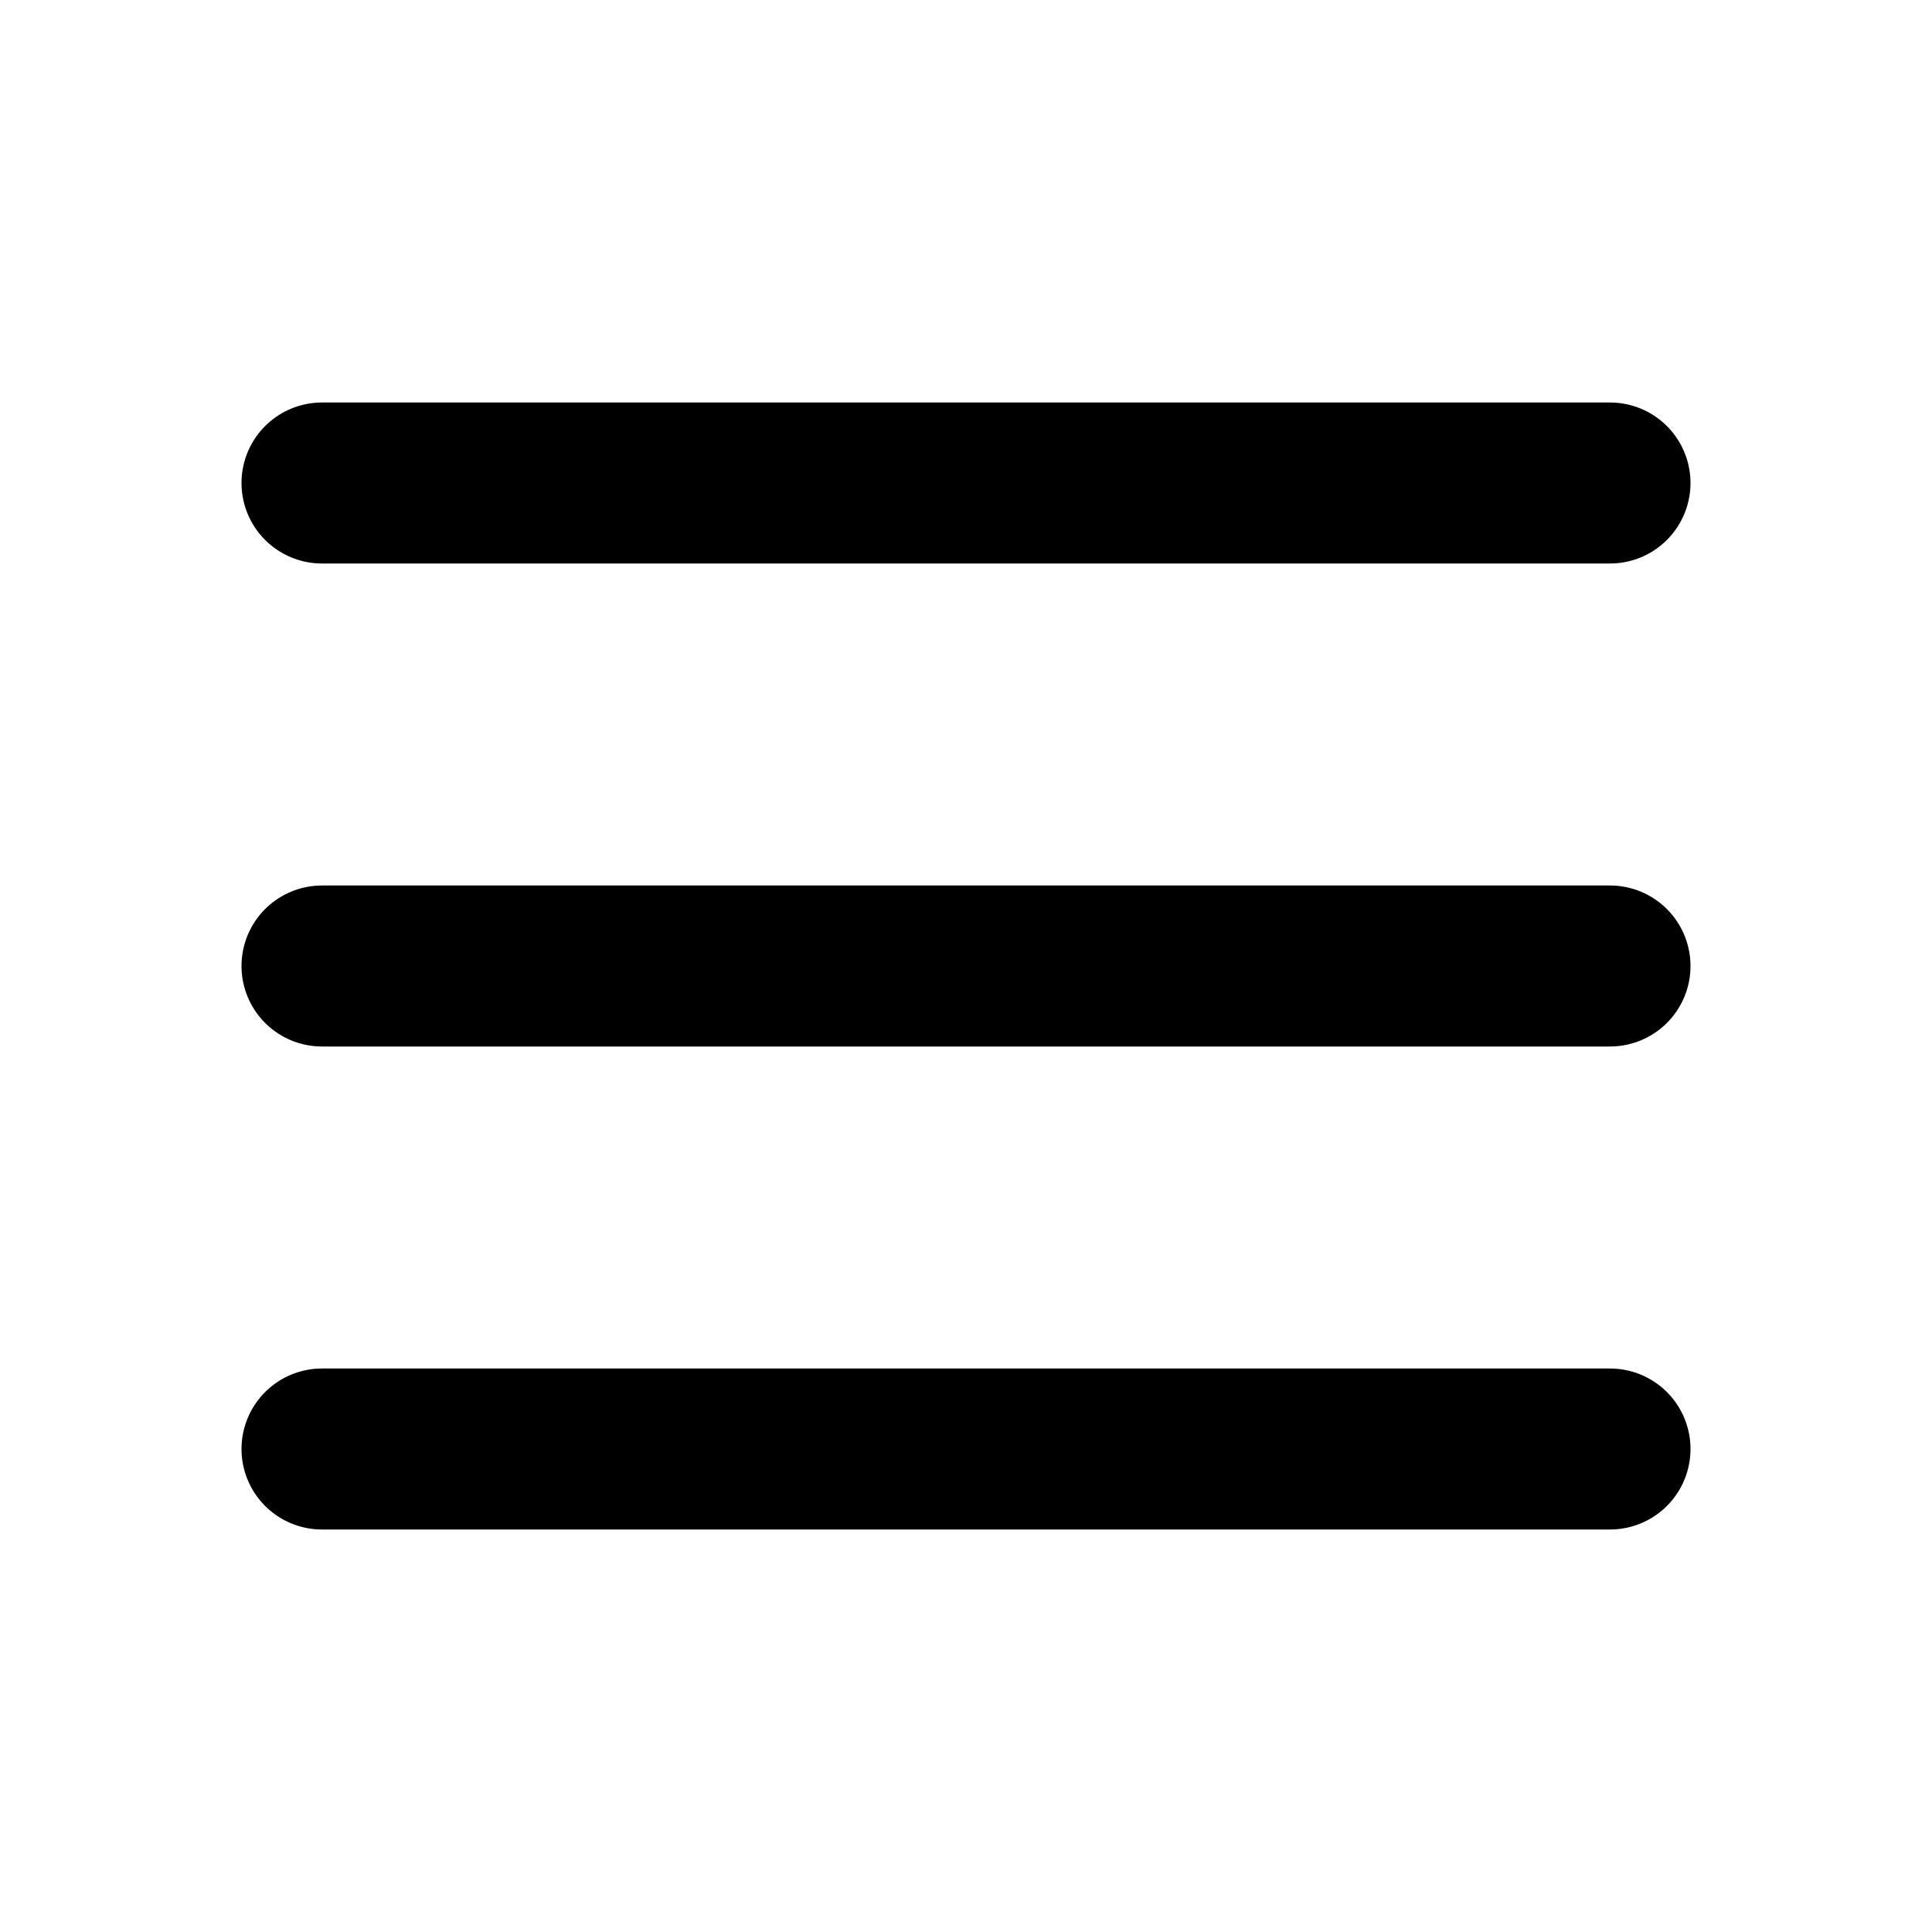
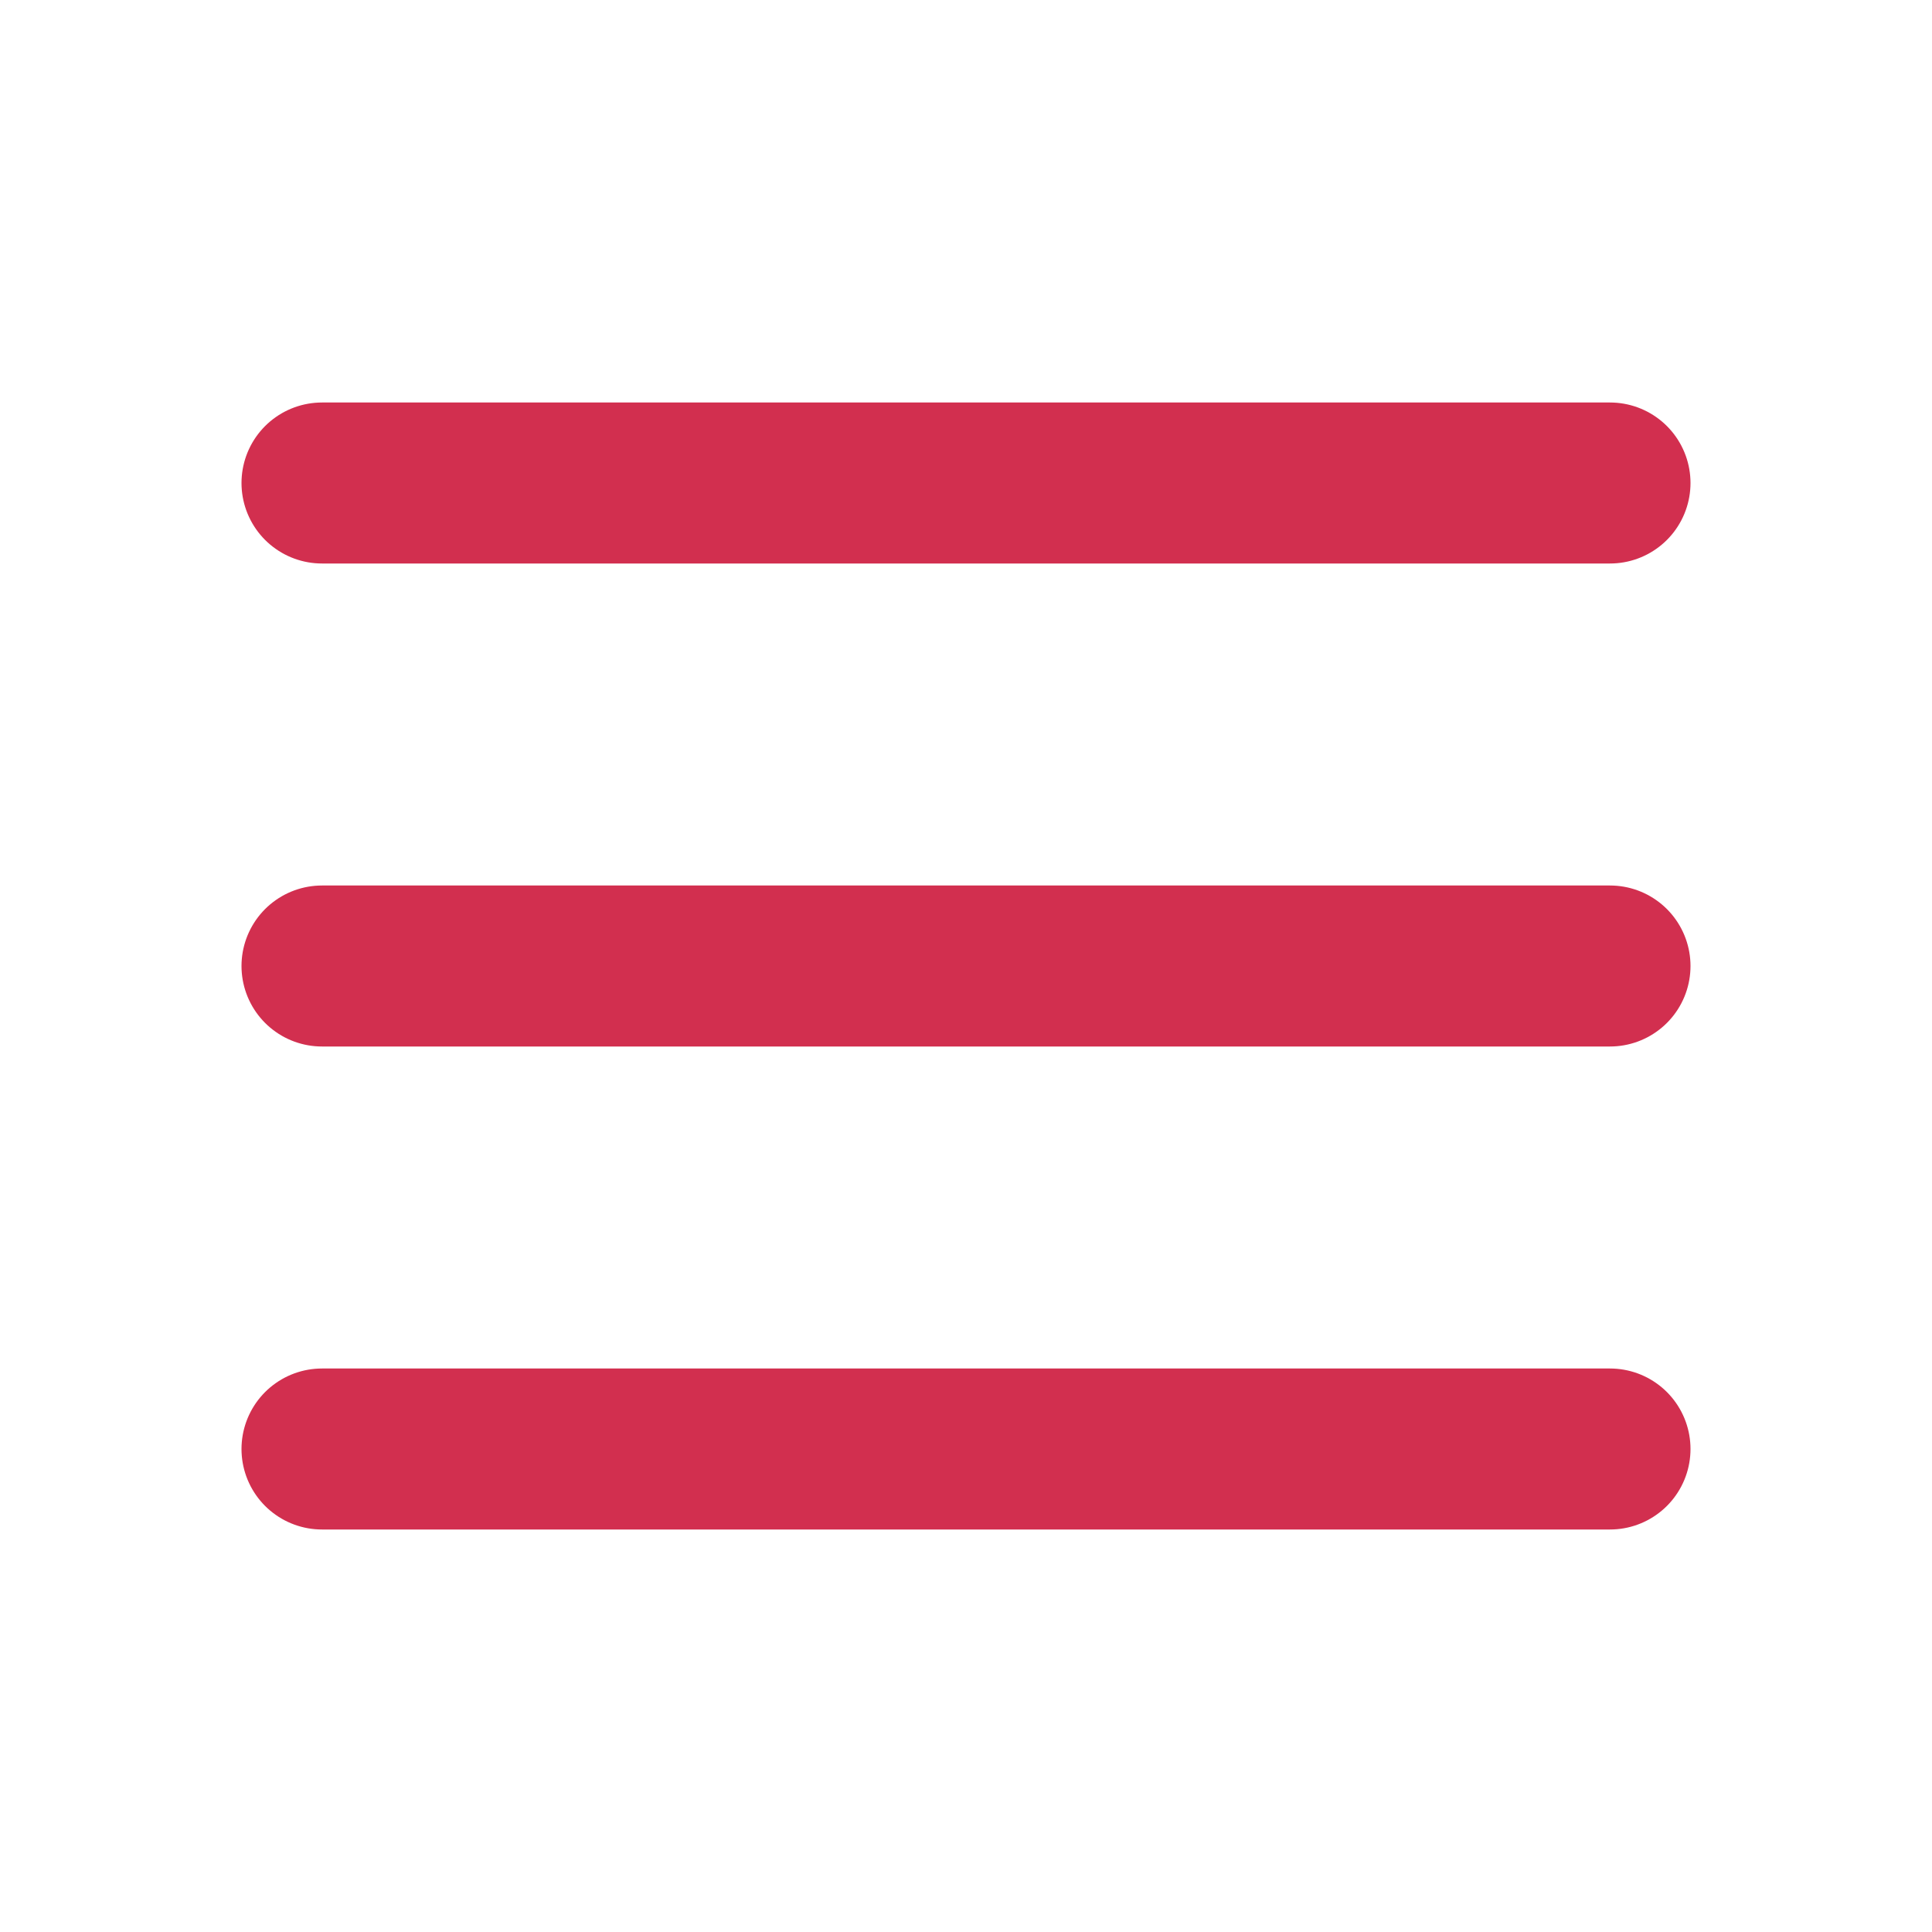
<svg xmlns="http://www.w3.org/2000/svg" width="800px" height="800px" viewBox="0 0 24 24" fill="none">
-   <path d="M4 18L20 18" stroke="#000000" stroke-width="2" stroke-linecap="round" />
-   <path d="M4 12L20 12" stroke="#000000" stroke-width="2" stroke-linecap="round" />
-   <path d="M4 6L20 6" stroke="#000000" stroke-width="2" stroke-linecap="round" />
+   <path d="M4 18L20 18" stroke="#D22F4F" stroke-width="2" stroke-linecap="round" />
+   <path d="M4 12L20 12" stroke="#D22F4F" stroke-width="2" stroke-linecap="round" />
+   <path d="M4 6L20 6" stroke="#D22F4F" stroke-width="2" stroke-linecap="round" />
</svg>
